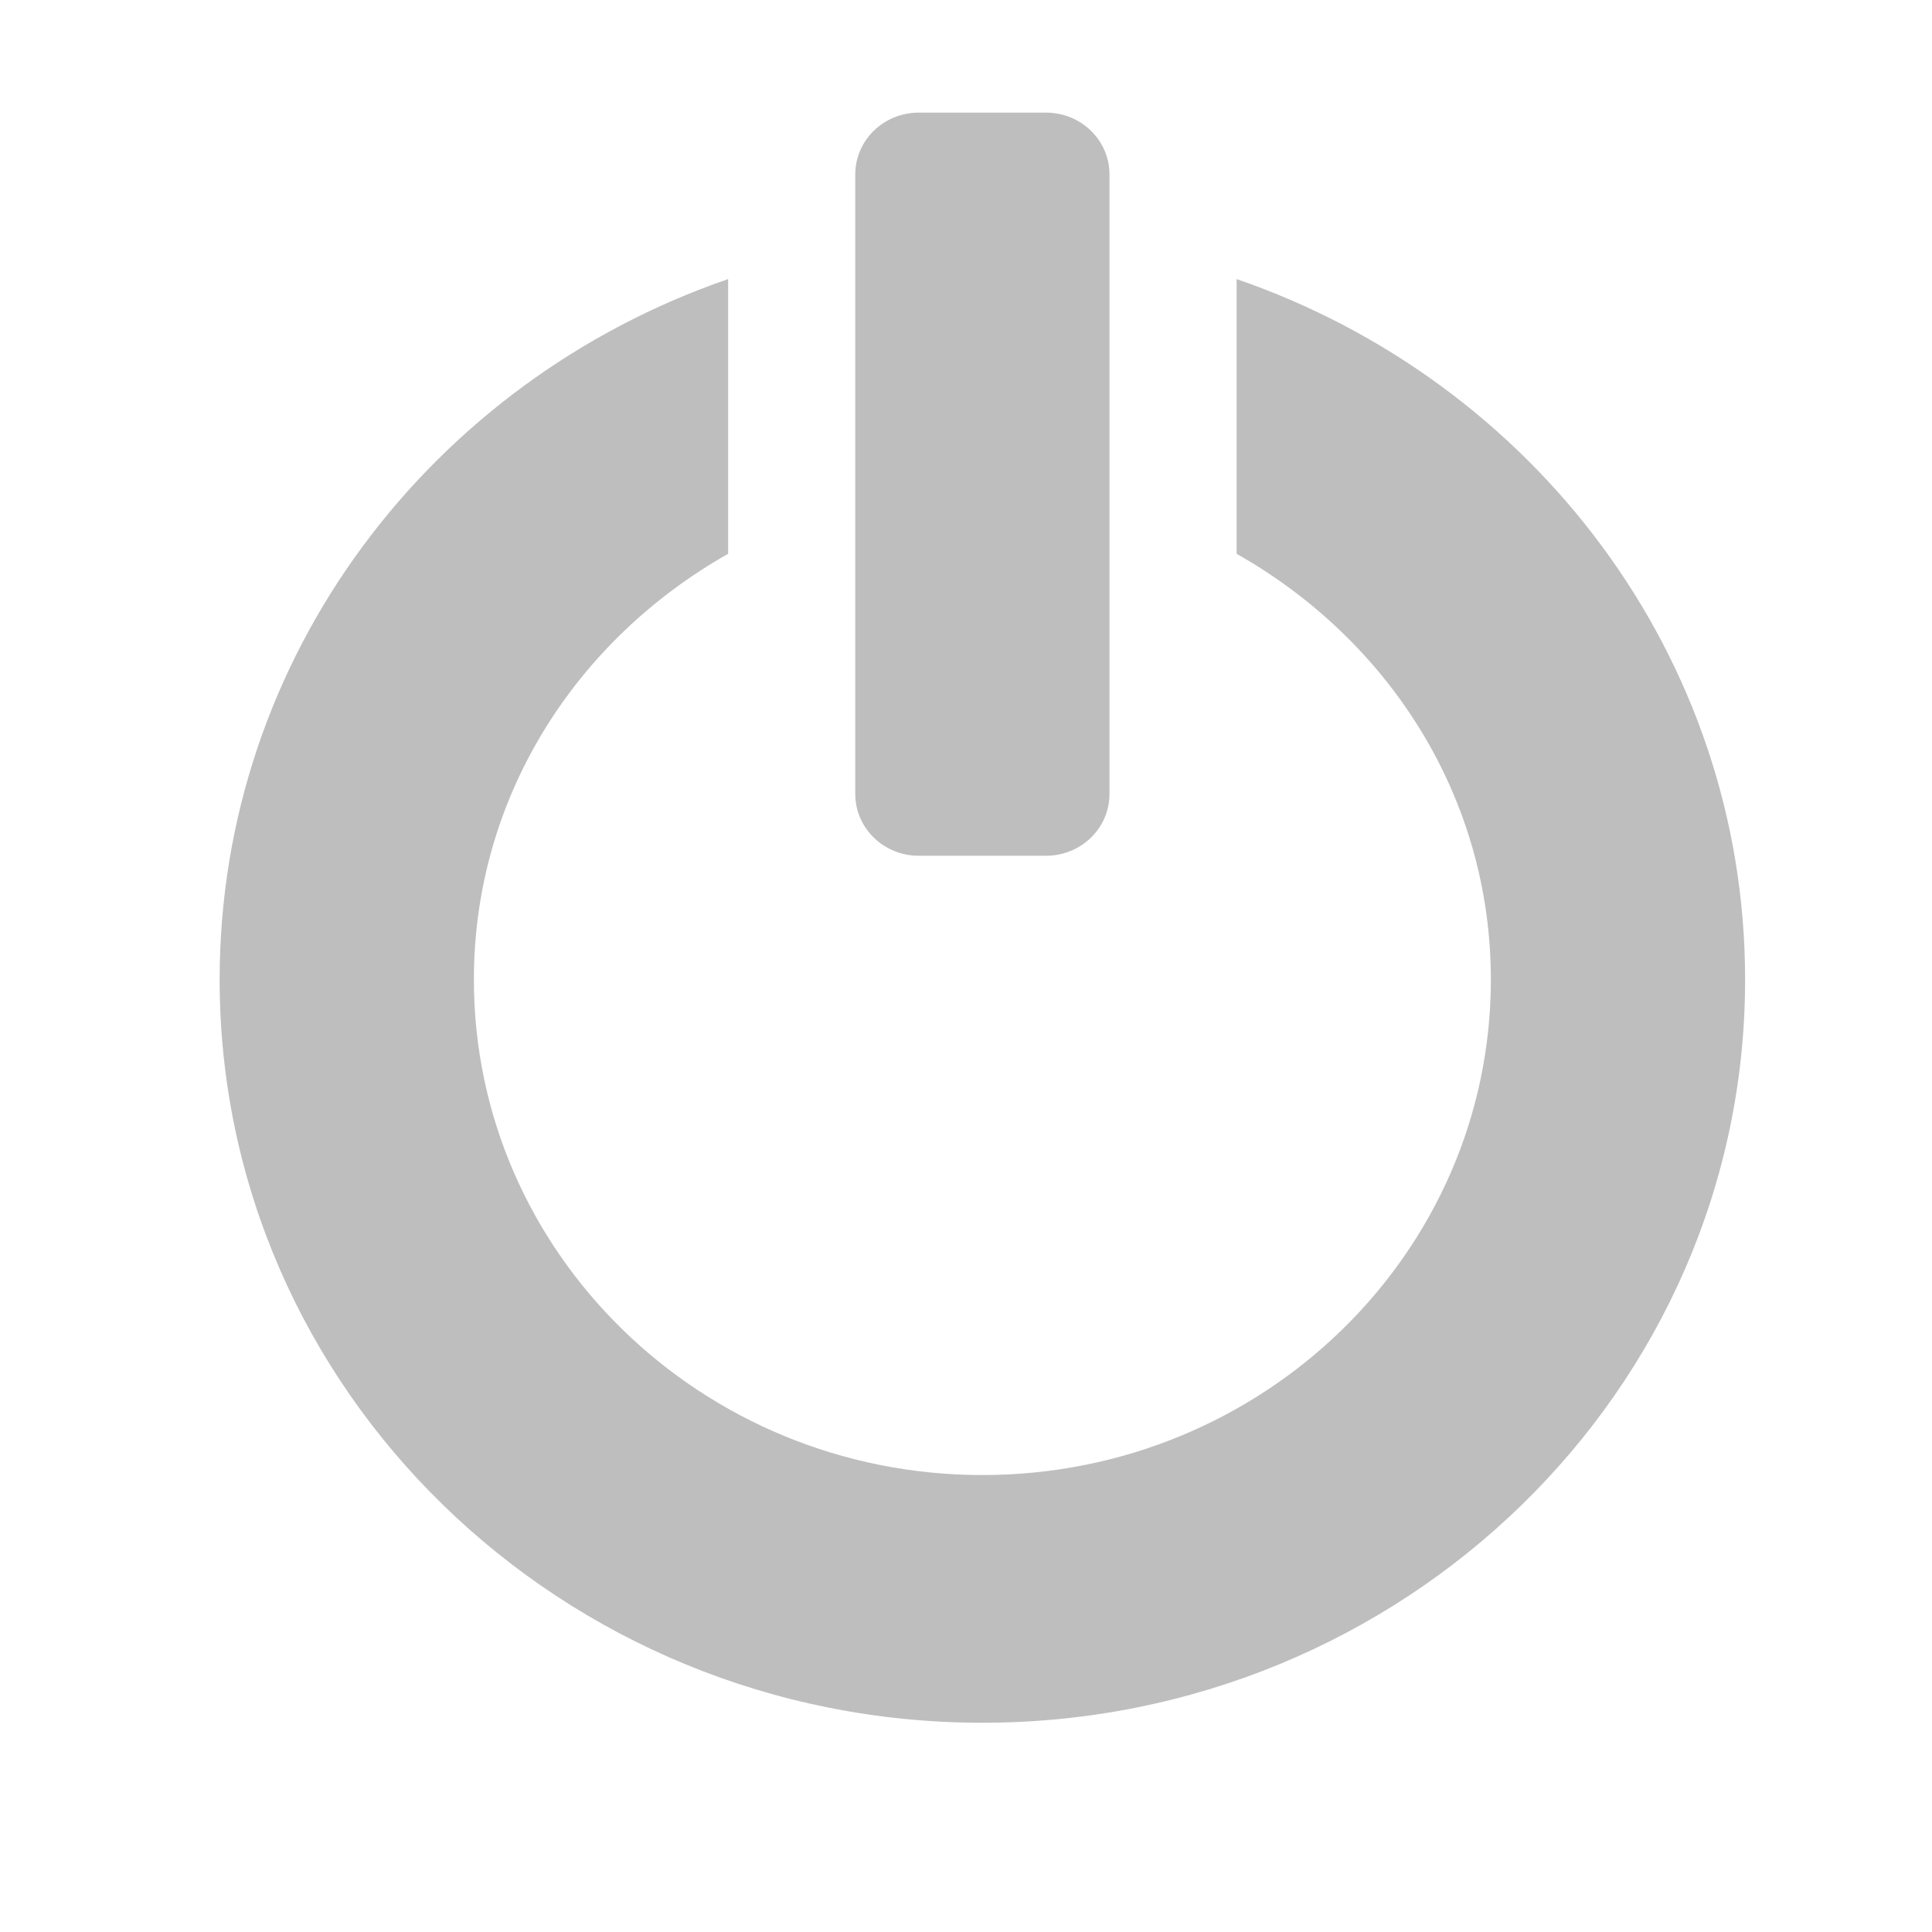
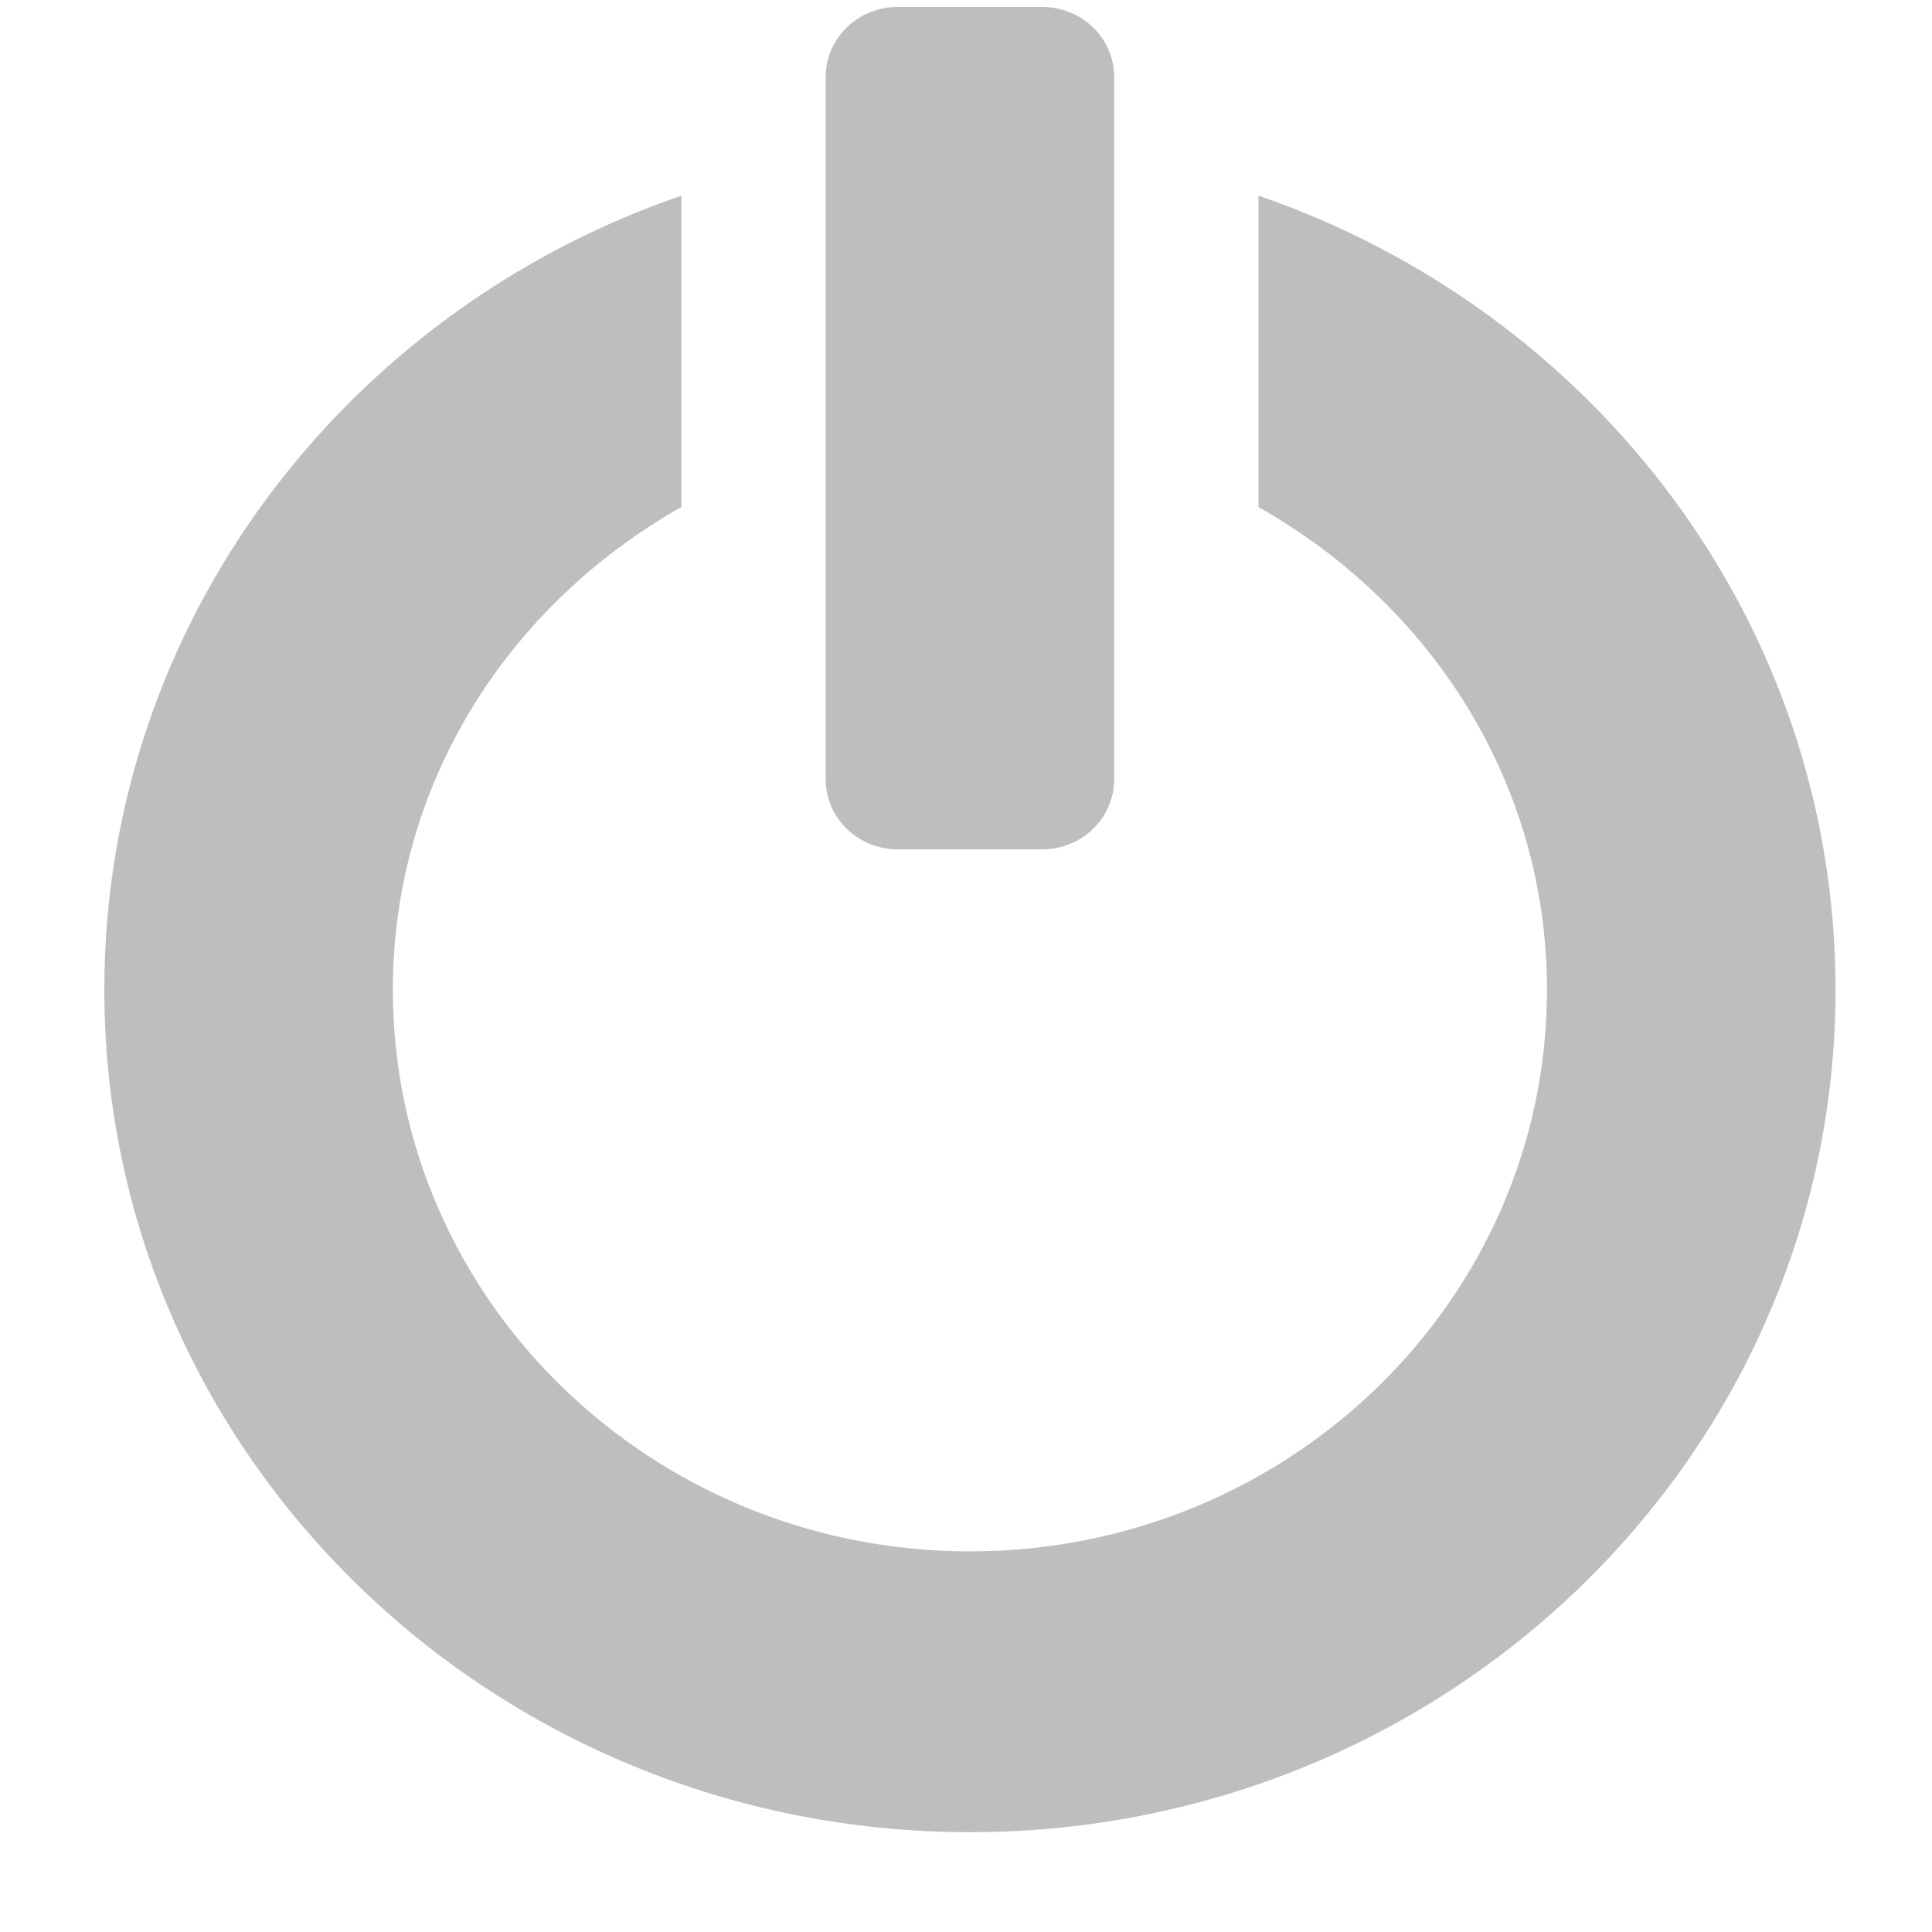
<svg xmlns="http://www.w3.org/2000/svg" xmlns:xlink="http://www.w3.org/1999/xlink" id="svg7384" height="16" width="16" version="1.1">
  <defs id="defs10">
-     <linearGradient id="StandardGradient-8" gradientTransform="scale(1.078412,0.9272892)" x1="9.075" y1="2.216" x2="9.075" y2="13.952" gradientUnits="userSpaceOnUse">
-       <stop style="stop-color:#000000;stop-opacity:0.863;" offset="0" id="stop3280-7" />
-       <stop style="stop-color:#000000;stop-opacity:0.471;" offset="1" id="stop3282-1" />
-     </linearGradient>
-     <linearGradient xlink:href="#StandardGradient-8" id="linearGradient3625-8" gradientUnits="userSpaceOnUse" gradientTransform="matrix(1.078412,0,0,0.9272892,-20,0)" x1="9.075" y1="2.216" x2="9.075" y2="13.952" />
-     <clipPath clipPathUnits="userSpaceOnUse" id="clipPath3632-4">
-       <path style="fill:#ff00ff;fill-opacity:1;stroke:none;display:inline" d="m -20,0 0,16 16,0 0,-16 -16,0 z m 8.094,2.062 c 0.174,-0.017 0.322,0 0.5,0 2.967,0 5.375,2.426 5.375,5.438 0,2.865 -2.17,5.215 -4.938,5.438 l 0,-1.844 C -9.192,10.881 -7.812,9.361 -7.812,7.5 c 0,-2.007 -1.615,-3.625 -3.594,-3.625 -1.868,0 -3.366,1.43 -3.531,3.281 l 1.875,0 -2.906,4.094 -2.719,-4.094 1.938,0 c 0.163,-2.674 2.235,-4.835 4.844,-5.094 z" id="path3634-7" />
-     </clipPath>
-     <linearGradient xlink:href="#StandardGradient-8" id="linearGradient3999-7" gradientUnits="userSpaceOnUse" gradientTransform="scale(1.078412,0.9272892)" x1="9.075" y1="2.216" x2="9.075" y2="13.952" />
-     <linearGradient xlink:href="#StandardGradient-8" id="linearGradient4003-1" gradientUnits="userSpaceOnUse" gradientTransform="scale(1.078412,0.9272892)" x1="9.075" y1="2.216" x2="9.075" y2="13.952" />
-     <linearGradient y2="14" x2="5" y1="1" x1="5" gradientUnits="userSpaceOnUse" id="linearGradient3965" xlink:href="#StandardGradient-1" />
-     <linearGradient y2="14" x2="5" y1="1" x1="5" gradientUnits="userSpaceOnUse" id="linearGradient3961" xlink:href="#StandardGradient-1" />
-     <clipPath id="clipPath3679" clipPathUnits="userSpaceOnUse">
-       <path id="path3681" d="m -29.139,1 0,16 16,0 0,-16 -16,0 z m 7.5,1 1,0 c 0.277,0 0.5,0.223 0.5,0.5 l 0,5 c 0,0.277 -0.223,0.5 -0.5,0.5 l -1,0 c -0.277,1e-7 -0.5,-0.223 -0.5,-0.5 l 0,-5 c 0,-0.277 0.223,-0.5 0.5,-0.5 z m -1.5,1.344 0,2.219 c -1.194,0.692 -2,1.959 -2,3.438 0,2.208 1.792,4 4,4 2.208,0 4,-1.792 4,-4 0,-1.478 -0.806,-2.745 -2,-3.438 l 0,-2.219 c 2.331,0.824 4,3.045 4,5.656 0,3.312 -2.688,6 -6,6 -3.312,0 -6,-2.688 -6,-6 0,-2.612 1.669,-4.833 4,-5.656 z" style="fill:#ff00ff;fill-opacity:1;stroke:none;display:inline" />
-     </clipPath>
-     <linearGradient gradientTransform="translate(-29.13884,0.9999999)" y2="14" x2="5" y1="1" x1="5" gradientUnits="userSpaceOnUse" id="linearGradient3673" xlink:href="#StandardGradient-1" />
-     <linearGradient y2="14" x2="5" y1="1" x1="5" gradientTransform="translate(0.8611607,0.9999999)" gradientUnits="userSpaceOnUse" id="linearGradient3668" xlink:href="#StandardGradient-1" />
-     <linearGradient gradientTransform="translate(0,1)" y2="14" x2="5" y1="1" x1="5" gradientUnits="userSpaceOnUse" id="linearGradient3664" xlink:href="#StandardGradient-1" />
-     <linearGradient gradientUnits="userSpaceOnUse" y2="18.011" x2="10.762" y1="4" x1="10.762" id="SpecificGradient-5">
-       <stop id="stop3292-8" offset="0" style="stop-color:#a50000;stop-opacity:1;" />
-       <stop id="stop3294-0" offset="1" style="stop-color:#e73800;stop-opacity:1;" />
-     </linearGradient>
-     <linearGradient xlink:href="#SpecificGradient-5" id="linearGradient3829-0" gradientUnits="userSpaceOnUse" gradientTransform="translate(-50,53.86116)" x1="54" y1="3.5" x2="59" y2="3.5" />
-     <linearGradient gradientUnits="userSpaceOnUse" y2="18.974" x2="10.71" y1="1.996" x1="10.71" gradientTransform="matrix(0.9984539,0,0,0.9984539,-0.0459776,0.05767558)" id="StandardGradient-1">
-       <stop id="stop3277-4" offset="0" style="stop-color:#000000;stop-opacity:0.863;" />
-       <stop id="stop3279-3" offset="1" style="stop-color:#000000;stop-opacity:0.471;" />
-     </linearGradient>
-     <linearGradient gradientTransform="translate(-58,53.86116)" gradientUnits="userSpaceOnUse" y2="3.5" x2="59" y1="3.5" x1="54" id="linearGradient3833-8" xlink:href="#StandardGradient-1" />
-     <linearGradient gradientUnits="userSpaceOnUse" y2="-0.7" x2="-13" y1="17.009" x1="-13" id="linearGradient3180" xlink:href="#linearGradient4081" />
-     <linearGradient gradientTransform="translate(-1,0)" y2="7.969" x2="11.984" y1="20" x1="11.984" gradientUnits="userSpaceOnUse" id="linearGradient3293" xlink:href="#linearGradient4081" />
-     <linearGradient y2="4.5" x2="14" y1="4.5" x1="9" gradientTransform="matrix(0,-1,1,0,7,16)" gradientUnits="userSpaceOnUse" id="linearGradient3287" xlink:href="#linearGradient4081" />
-     <linearGradient y2="4.5" x2="14" y1="4.5" x1="9" gradientTransform="matrix(0,-1,1,0,7,16)" gradientUnits="userSpaceOnUse" id="linearGradient3280" xlink:href="#linearGradient4081" />
-     <linearGradient gradientUnits="userSpaceOnUse" y2="7.969" x2="11.984" y1="20" x1="11.984" id="linearGradient3274" xlink:href="#linearGradient4081" />
-     <linearGradient gradientTransform="matrix(0,-1,1,0,6,16)" gradientUnits="userSpaceOnUse" y2="4.5" x2="14" y1="4.5" x1="9" id="linearGradient3266" xlink:href="#linearGradient4081" />
-     <linearGradient y2="6.746" x2="10.505" y1="15.281" x1="10.505" gradientTransform="translate(-39,0)" gradientUnits="userSpaceOnUse" id="linearGradient3542" xlink:href="#linearGradient4081" />
-     <linearGradient y2="4.625" x2="14.525" y1="17.419" x1="14.525" gradientTransform="translate(-39,0)" gradientUnits="userSpaceOnUse" id="linearGradient3540" xlink:href="#linearGradient4081" />
-     <linearGradient y2="2.5" x2="16.5" y1="19.543" x1="16.5" gradientTransform="translate(-39,0)" gradientUnits="userSpaceOnUse" id="linearGradient3538" xlink:href="#linearGradient4081" />
-     <linearGradient y2="6.053" x2="6.839" y1="16.3" x1="6.839" gradientTransform="translate(-39,0)" gradientUnits="userSpaceOnUse" id="linearGradient3527" xlink:href="#linearGradient4081" />
-     <linearGradient id="linearGradient4081">
-       <stop id="stop4083" offset="0" style="stop-color:#aaaaaa;stop-opacity:1;" />
-       <stop id="stop4085" offset="1" style="stop-color:#f0f0f0;stop-opacity:1;" />
-     </linearGradient>
    <linearGradient id="StandardGradient" gradientTransform="scale(1.078412,0.9272892)" x1="9.075" y1="2.216" x2="9.075" y2="13.952" gradientUnits="userSpaceOnUse">
      <stop style="stop-color:#000000;stop-opacity:0.863;" offset="0" id="stop3280" />
      <stop style="stop-color:#000000;stop-opacity:0.471;" offset="1" id="stop3282" />
    </linearGradient>
    <linearGradient xlink:href="#StandardGradient" id="linearGradient3625" gradientUnits="userSpaceOnUse" gradientTransform="matrix(1.078412,0,0,0.9272892,-20,0)" x1="9.075" y1="2.216" x2="9.075" y2="13.952" />
    <clipPath clipPathUnits="userSpaceOnUse" id="clipPath3632">
      <path style="fill:#ff00ff;fill-opacity:1;stroke:none;display:inline" d="m -20,0 0,16 16,0 0,-16 -16,0 z m 8.094,2.062 c 0.174,-0.017 0.322,0 0.5,0 2.967,0 5.375,2.426 5.375,5.438 0,2.865 -2.17,5.215 -4.938,5.438 l 0,-1.844 C -9.192,10.881 -7.812,9.361 -7.812,7.5 c 0,-2.007 -1.615,-3.625 -3.594,-3.625 -1.868,0 -3.366,1.43 -3.531,3.281 l 1.875,0 -2.906,4.094 -2.719,-4.094 1.938,0 c 0.163,-2.674 2.235,-4.835 4.844,-5.094 z" id="path3634" />
    </clipPath>
    <linearGradient xlink:href="#StandardGradient" id="linearGradient3999" gradientUnits="userSpaceOnUse" gradientTransform="scale(1.078412,0.9272892)" x1="9.075" y1="2.216" x2="9.075" y2="13.952" />
    <linearGradient xlink:href="#StandardGradient" id="linearGradient4003" gradientUnits="userSpaceOnUse" gradientTransform="scale(1.078412,0.9272892)" x1="9.075" y1="2.216" x2="9.075" y2="13.952" />
+     <linearGradient id="StandardGradient-2" gradientTransform="scale(1.078412,0.9272892)" x1="9.075" y1="2.216" x2="9.075" y2="13.952" gradientUnits="userSpaceOnUse">
+       <stop style="stop-color:#000000;stop-opacity:0.863;" offset="0" id="stop3280-0" />
+       <stop style="stop-color:#000000;stop-opacity:0.471;" offset="1" id="stop3282-2" />
+     </linearGradient>
+     <linearGradient xlink:href="#StandardGradient-2" id="linearGradient3625-6" gradientUnits="userSpaceOnUse" gradientTransform="matrix(1.078412,0,0,0.9272892,-20,0)" x1="9.075" y1="2.216" x2="9.075" y2="13.952" />
+     <clipPath clipPathUnits="userSpaceOnUse" id="clipPath3632-4">
+       <path style="fill:#ff00ff;fill-opacity:1;stroke:none;display:inline" d="m -20,0 0,16 16,0 0,-16 -16,0 z m 8.094,2.062 c 0.174,-0.017 0.322,0 0.5,0 2.967,0 5.375,2.426 5.375,5.438 0,2.865 -2.17,5.215 -4.938,5.438 l 0,-1.844 C -9.192,10.881 -7.812,9.361 -7.812,7.5 c 0,-2.007 -1.615,-3.625 -3.594,-3.625 -1.868,0 -3.366,1.43 -3.531,3.281 l 1.875,0 -2.906,4.094 -2.719,-4.094 1.938,0 c 0.163,-2.674 2.235,-4.835 4.844,-5.094 z" id="path3634-8" />
+     </clipPath>
+     <linearGradient xlink:href="#StandardGradient-2" id="linearGradient3999-4" gradientUnits="userSpaceOnUse" gradientTransform="scale(1.078412,0.9272892)" x1="9.075" y1="2.216" x2="9.075" y2="13.952" />
+     <linearGradient xlink:href="#StandardGradient-2" id="linearGradient4003-7" gradientUnits="userSpaceOnUse" gradientTransform="scale(1.078412,0.9272892)" x1="9.075" y1="2.216" x2="9.075" y2="13.952" />
+     <linearGradient y2="13.952" x2="9.075" y1="2.216" x1="9.075" gradientTransform="scale(1.078412,0.9272892)" gradientUnits="userSpaceOnUse" id="linearGradient4003-7-2" xlink:href="#StandardGradient-3" />
+     <linearGradient y2="13.952" x2="9.075" y1="2.216" x1="9.075" gradientTransform="scale(1.078412,0.9272892)" gradientUnits="userSpaceOnUse" id="linearGradient3999-73" xlink:href="#StandardGradient-3" />
+     <clipPath id="clipPath3632-1" clipPathUnits="userSpaceOnUse">
+       <path id="path3634-0" d="m -20,0 0,16 16,0 0,-16 -16,0 z m 8.094,2.062 c 0.174,-0.017 0.322,0 0.5,0 2.967,0 5.375,2.426 5.375,5.438 0,2.865 -2.17,5.215 -4.938,5.438 l 0,-1.844 C -9.192,10.881 -7.812,9.361 -7.812,7.5 c 0,-2.007 -1.615,-3.625 -3.594,-3.625 -1.868,0 -3.366,1.43 -3.531,3.281 l 1.875,0 -2.906,4.094 -2.719,-4.094 1.938,0 c 0.163,-2.674 2.235,-4.835 4.844,-5.094 z" style="fill:#ff00ff;fill-opacity:1;stroke:none;display:inline" />
+     </clipPath>
+     <linearGradient y2="13.952" x2="9.075" y1="2.216" x1="9.075" gradientTransform="matrix(1.078412,0,0,0.9272892,-20,0)" gradientUnits="userSpaceOnUse" id="linearGradient3625-4" xlink:href="#StandardGradient-3" />
+     <linearGradient gradientUnits="userSpaceOnUse" y2="13.952" x2="9.075" y1="2.216" x1="9.075" gradientTransform="scale(1.078412,0.9272892)" id="StandardGradient-3">
+       <stop id="stop3280-2" offset="0" style="stop-color:#000000;stop-opacity:0.863;" />
+       <stop id="stop3282-7" offset="1" style="stop-color:#000000;stop-opacity:0.471;" />
+     </linearGradient>
+     <linearGradient id="linearGradient4081">
+       <stop style="stop-color:#aaaaaa;stop-opacity:1;" offset="0" id="stop4083" />
+       <stop style="stop-color:#f0f0f0;stop-opacity:1;" offset="1" id="stop4085" />
+     </linearGradient>
+     <linearGradient xlink:href="#linearGradient4081" id="linearGradient3527" gradientUnits="userSpaceOnUse" gradientTransform="translate(-39,0)" x1="6.839" y1="16.3" x2="6.839" y2="6.053" />
+     <linearGradient xlink:href="#linearGradient4081" id="linearGradient3538" gradientUnits="userSpaceOnUse" gradientTransform="translate(-39,0)" x1="16.5" y1="19.543" x2="16.5" y2="2.5" />
+     <linearGradient xlink:href="#linearGradient4081" id="linearGradient3540" gradientUnits="userSpaceOnUse" gradientTransform="translate(-39,0)" x1="14.525" y1="17.419" x2="14.525" y2="4.625" />
+     <linearGradient xlink:href="#linearGradient4081" id="linearGradient3542" gradientUnits="userSpaceOnUse" gradientTransform="translate(-39,0)" x1="10.505" y1="15.281" x2="10.505" y2="6.746" />
+     <linearGradient xlink:href="#linearGradient4081" id="linearGradient3266" x1="9" y1="4.5" x2="14" y2="4.5" gradientUnits="userSpaceOnUse" gradientTransform="matrix(0,-1,1,0,6,16)" />
+     <linearGradient xlink:href="#linearGradient4081" id="linearGradient3274" x1="11.984" y1="20" x2="11.984" y2="7.969" gradientUnits="userSpaceOnUse" />
+     <linearGradient xlink:href="#linearGradient4081" id="linearGradient3280" gradientUnits="userSpaceOnUse" gradientTransform="matrix(0,-1,1,0,7,16)" x1="9" y1="4.5" x2="14" y2="4.5" />
+     <linearGradient xlink:href="#linearGradient4081" id="linearGradient3287" gradientUnits="userSpaceOnUse" gradientTransform="matrix(0,-1,1,0,7,16)" x1="9" y1="4.5" x2="14" y2="4.5" />
+     <linearGradient xlink:href="#linearGradient4081" id="linearGradient3293" gradientUnits="userSpaceOnUse" x1="11.984" y1="20" x2="11.984" y2="7.969" gradientTransform="translate(-1,0)" />
+     <linearGradient xlink:href="#linearGradient4081" id="linearGradient3180" x1="-13" y1="17.009" x2="-13" y2="-0.7" gradientUnits="userSpaceOnUse" />
+     <linearGradient xlink:href="#StandardGradient-1" id="linearGradient3833-8" x1="54" y1="3.5" x2="59" y2="3.5" gradientUnits="userSpaceOnUse" gradientTransform="translate(-58,53.86116)" />
+     <linearGradient id="StandardGradient-1" gradientTransform="matrix(0.9984539,0,0,0.9984539,-0.0459776,0.05767558)" x1="10.71" y1="1.996" x2="10.71" y2="18.974" gradientUnits="userSpaceOnUse">
+       <stop style="stop-color:#000000;stop-opacity:0.863;" offset="0" id="stop3277-4" />
+       <stop style="stop-color:#000000;stop-opacity:0.471;" offset="1" id="stop3279-3" />
+     </linearGradient>
+     <linearGradient y2="3.5" x2="59" y1="3.5" x1="54" gradientTransform="translate(-50,53.86116)" gradientUnits="userSpaceOnUse" id="linearGradient3829-0" xlink:href="#SpecificGradient-5" />
+     <linearGradient id="SpecificGradient-5" x1="10.762" y1="4" x2="10.762" y2="18.011" gradientUnits="userSpaceOnUse">
+       <stop style="stop-color:#a50000;stop-opacity:1;" offset="0" id="stop3292-8" />
+       <stop style="stop-color:#e73800;stop-opacity:1;" offset="1" id="stop3294-0" />
+     </linearGradient>
+     <linearGradient xlink:href="#StandardGradient-1" id="linearGradient3664" gradientUnits="userSpaceOnUse" x1="5" y1="1" x2="5" y2="14" gradientTransform="translate(0,1)" />
+     <linearGradient xlink:href="#StandardGradient-1" id="linearGradient3668" gradientUnits="userSpaceOnUse" gradientTransform="translate(0.8611607,0.9999999)" x1="5" y1="1" x2="5" y2="14" />
+     <linearGradient xlink:href="#StandardGradient-1" id="linearGradient3673" gradientUnits="userSpaceOnUse" x1="5" y1="1" x2="5" y2="14" gradientTransform="translate(-29.13884,0.9999999)" />
+     <clipPath clipPathUnits="userSpaceOnUse" id="clipPath3679">
+       <path style="fill:#ff00ff;fill-opacity:1;stroke:none;display:inline" d="m -29.139,1 0,16 16,0 0,-16 -16,0 z m 7.5,1 1,0 c 0.277,0 0.5,0.223 0.5,0.5 l 0,5 c 0,0.277 -0.223,0.5 -0.5,0.5 l -1,0 c -0.277,1e-7 -0.5,-0.223 -0.5,-0.5 l 0,-5 c 0,-0.277 0.223,-0.5 0.5,-0.5 z m -1.5,1.344 0,2.219 c -1.194,0.692 -2,1.959 -2,3.438 0,2.208 1.792,4 4,4 2.208,0 4,-1.792 4,-4 0,-1.478 -0.806,-2.745 -2,-3.438 l 0,-2.219 c 2.331,0.824 4,3.045 4,5.656 0,3.312 -2.688,6 -6,6 -3.312,0 -6,-2.688 -6,-6 0,-2.612 1.669,-4.833 4,-5.656 z" id="path3681" />
+     </clipPath>
+     <linearGradient xlink:href="#StandardGradient-1" id="linearGradient3961" gradientUnits="userSpaceOnUse" x1="5" y1="1" x2="5" y2="14" />
+     <linearGradient xlink:href="#StandardGradient-1" id="linearGradient3965" gradientUnits="userSpaceOnUse" x1="5" y1="1" x2="5" y2="14" />
+     <linearGradient y2="13.952" x2="9.075" y1="2.216" x1="9.075" gradientTransform="scale(1.078412,0.9272892)" gradientUnits="userSpaceOnUse" id="linearGradient4003-1" xlink:href="#StandardGradient-8" />
+     <linearGradient y2="13.952" x2="9.075" y1="2.216" x1="9.075" gradientTransform="scale(1.078412,0.9272892)" gradientUnits="userSpaceOnUse" id="linearGradient3999-7" xlink:href="#StandardGradient-8" />
+     <clipPath id="clipPath3632-4-5" clipPathUnits="userSpaceOnUse">
+       <path id="path3634-7" d="m -20,0 0,16 16,0 0,-16 -16,0 z m 8.094,2.062 c 0.174,-0.017 0.322,0 0.5,0 2.967,0 5.375,2.426 5.375,5.438 0,2.865 -2.17,5.215 -4.938,5.438 l 0,-1.844 C -9.192,10.881 -7.812,9.361 -7.812,7.5 c 0,-2.007 -1.615,-3.625 -3.594,-3.625 -1.868,0 -3.366,1.43 -3.531,3.281 l 1.875,0 -2.906,4.094 -2.719,-4.094 1.938,0 c 0.163,-2.674 2.235,-4.835 4.844,-5.094 z" style="fill:#ff00ff;fill-opacity:1;stroke:none;display:inline" />
+     </clipPath>
+     <linearGradient y2="13.952" x2="9.075" y1="2.216" x1="9.075" gradientTransform="matrix(1.078412,0,0,0.9272892,-20,0)" gradientUnits="userSpaceOnUse" id="linearGradient3625-8" xlink:href="#StandardGradient-8" />
+     <linearGradient gradientUnits="userSpaceOnUse" y2="13.952" x2="9.075" y1="2.216" x1="9.075" gradientTransform="scale(1.078412,0.9272892)" id="StandardGradient-8">
+       <stop id="stop3280-7" offset="0" style="stop-color:#000000;stop-opacity:0.863;" />
+       <stop id="stop3282-1" offset="1" style="stop-color:#000000;stop-opacity:0.471;" />
+     </linearGradient>
+     <linearGradient id="StandardGradient-9" gradientTransform="scale(1.078412,0.9272892)" x1="9.075" y1="2.216" x2="9.075" y2="13.952" gradientUnits="userSpaceOnUse">
+       <stop style="stop-color:#000000;stop-opacity:0.863;" offset="0" id="stop3280-9" />
+       <stop style="stop-color:#000000;stop-opacity:0.471;" offset="1" id="stop3282-3" />
+     </linearGradient>
+     <linearGradient xlink:href="#StandardGradient-9" id="linearGradient3625-9" gradientUnits="userSpaceOnUse" gradientTransform="matrix(1.078412,0,0,0.9272892,-20,0)" x1="9.075" y1="2.216" x2="9.075" y2="13.952" />
+     <clipPath clipPathUnits="userSpaceOnUse" id="clipPath3632-7">
+       <path style="fill:#ff00ff;fill-opacity:1;stroke:none;display:inline" d="m -20,0 0,16 16,0 0,-16 -16,0 z m 8.094,2.062 c 0.174,-0.017 0.322,0 0.5,0 2.967,0 5.375,2.426 5.375,5.438 0,2.865 -2.17,5.215 -4.938,5.438 l 0,-1.844 C -9.192,10.881 -7.812,9.361 -7.812,7.5 c 0,-2.007 -1.615,-3.625 -3.594,-3.625 -1.868,0 -3.366,1.43 -3.531,3.281 l 1.875,0 -2.906,4.094 -2.719,-4.094 1.938,0 c 0.163,-2.674 2.235,-4.835 4.844,-5.094 z" id="path3634-00" />
+     </clipPath>
+     <linearGradient xlink:href="#StandardGradient-9" id="linearGradient3999-2" gradientUnits="userSpaceOnUse" gradientTransform="scale(1.078412,0.9272892)" x1="9.075" y1="2.216" x2="9.075" y2="13.952" />
+     <linearGradient xlink:href="#StandardGradient-9" id="linearGradient4003-8" gradientUnits="userSpaceOnUse" gradientTransform="scale(1.078412,0.9272892)" x1="9.075" y1="2.216" x2="9.075" y2="13.952" />
  </defs>
-   <g transform="matrix(0.9,0,0,0.9,-2.681057,-928.3514)" id="layer1">
-     <g transform="matrix(1.16975,0,0,1.139692,2.635177,1030.816)" id="layer3" style="display:inline">
-       <g style="display:inline" id="g3411" transform="translate(0.02164855,0.5108274)">
-         <g transform="translate(-0.8611607,-0.9999999)" style="display:inline" id="layer1-2">
-           <path id="path2401" transform="translate(0.8611607,0.9999999)" d="M 7.5,1 C 7.223,1 7,1.223 7,1.5 l 0,5 C 7,6.777 7.223,7 7.5,7 l 1,0 C 8.777,7 9,6.777 9,6.5 l 0,-5 C 9,1.223 8.777,1 8.5,1 l -1,0 z M 6,2.344 C 3.669,3.167 2,5.388 2,8 c 0,3.312 2.688,6 6,6 3.312,0 6,-2.688 6,-6 C 14,5.388 12.331,3.167 10,2.344 L 10,4.562 C 11.194,5.255 12,6.522 12,8 12,10.208 10.208,12 8,12 5.792,12 4,10.208 4,8 4,6.522 4.806,5.255 6,4.562 L 6,2.344 z" style="fill:#bebebe;fill-opacity:1;fill-rule:nonzero;stroke:none" />
+   <g transform="matrix(0.8939952,0,0,0.9042834,-2.762939,-932.9991)" id="layer1">
+     <g transform="matrix(1.142481,0,0,1.12824,-1.655403,-133.132)" id="layer1-0">
+       <g style="display:inline" id="layer3" transform="matrix(1.16975,0,0,1.139692,2.635177,1030.816)">
+         <g transform="translate(0.02164855,0.5108274)" id="g3411" style="display:inline">
+           <g id="layer1-2" style="display:inline" transform="translate(-0.8611607,-0.9999999)">
+             <path style="fill:#bebebe;fill-opacity:1;fill-rule:nonzero;stroke:none" d="M 7.5,1 C 7.223,1 7,1.223 7,1.5 l 0,5 C 7,6.777 7.223,7 7.5,7 l 1,0 C 8.777,7 9,6.777 9,6.5 l 0,-5 C 9,1.223 8.777,1 8.5,1 l -1,0 z M 6,2.344 C 3.669,3.167 2,5.388 2,8 c 0,3.312 2.688,6 6,6 3.312,0 6,-2.688 6,-6 C 14,5.388 12.331,3.167 10,2.344 L 10,4.562 C 11.194,5.255 12,6.522 12,8 12,10.208 10.208,12 8,12 5.792,12 4,10.208 4,8 4,6.522 4.806,5.255 6,4.562 L 6,2.344 z" transform="translate(0.8611607,0.9999999)" id="path2401" />
+           </g>
        </g>
      </g>
    </g>
  </g>
</svg>
